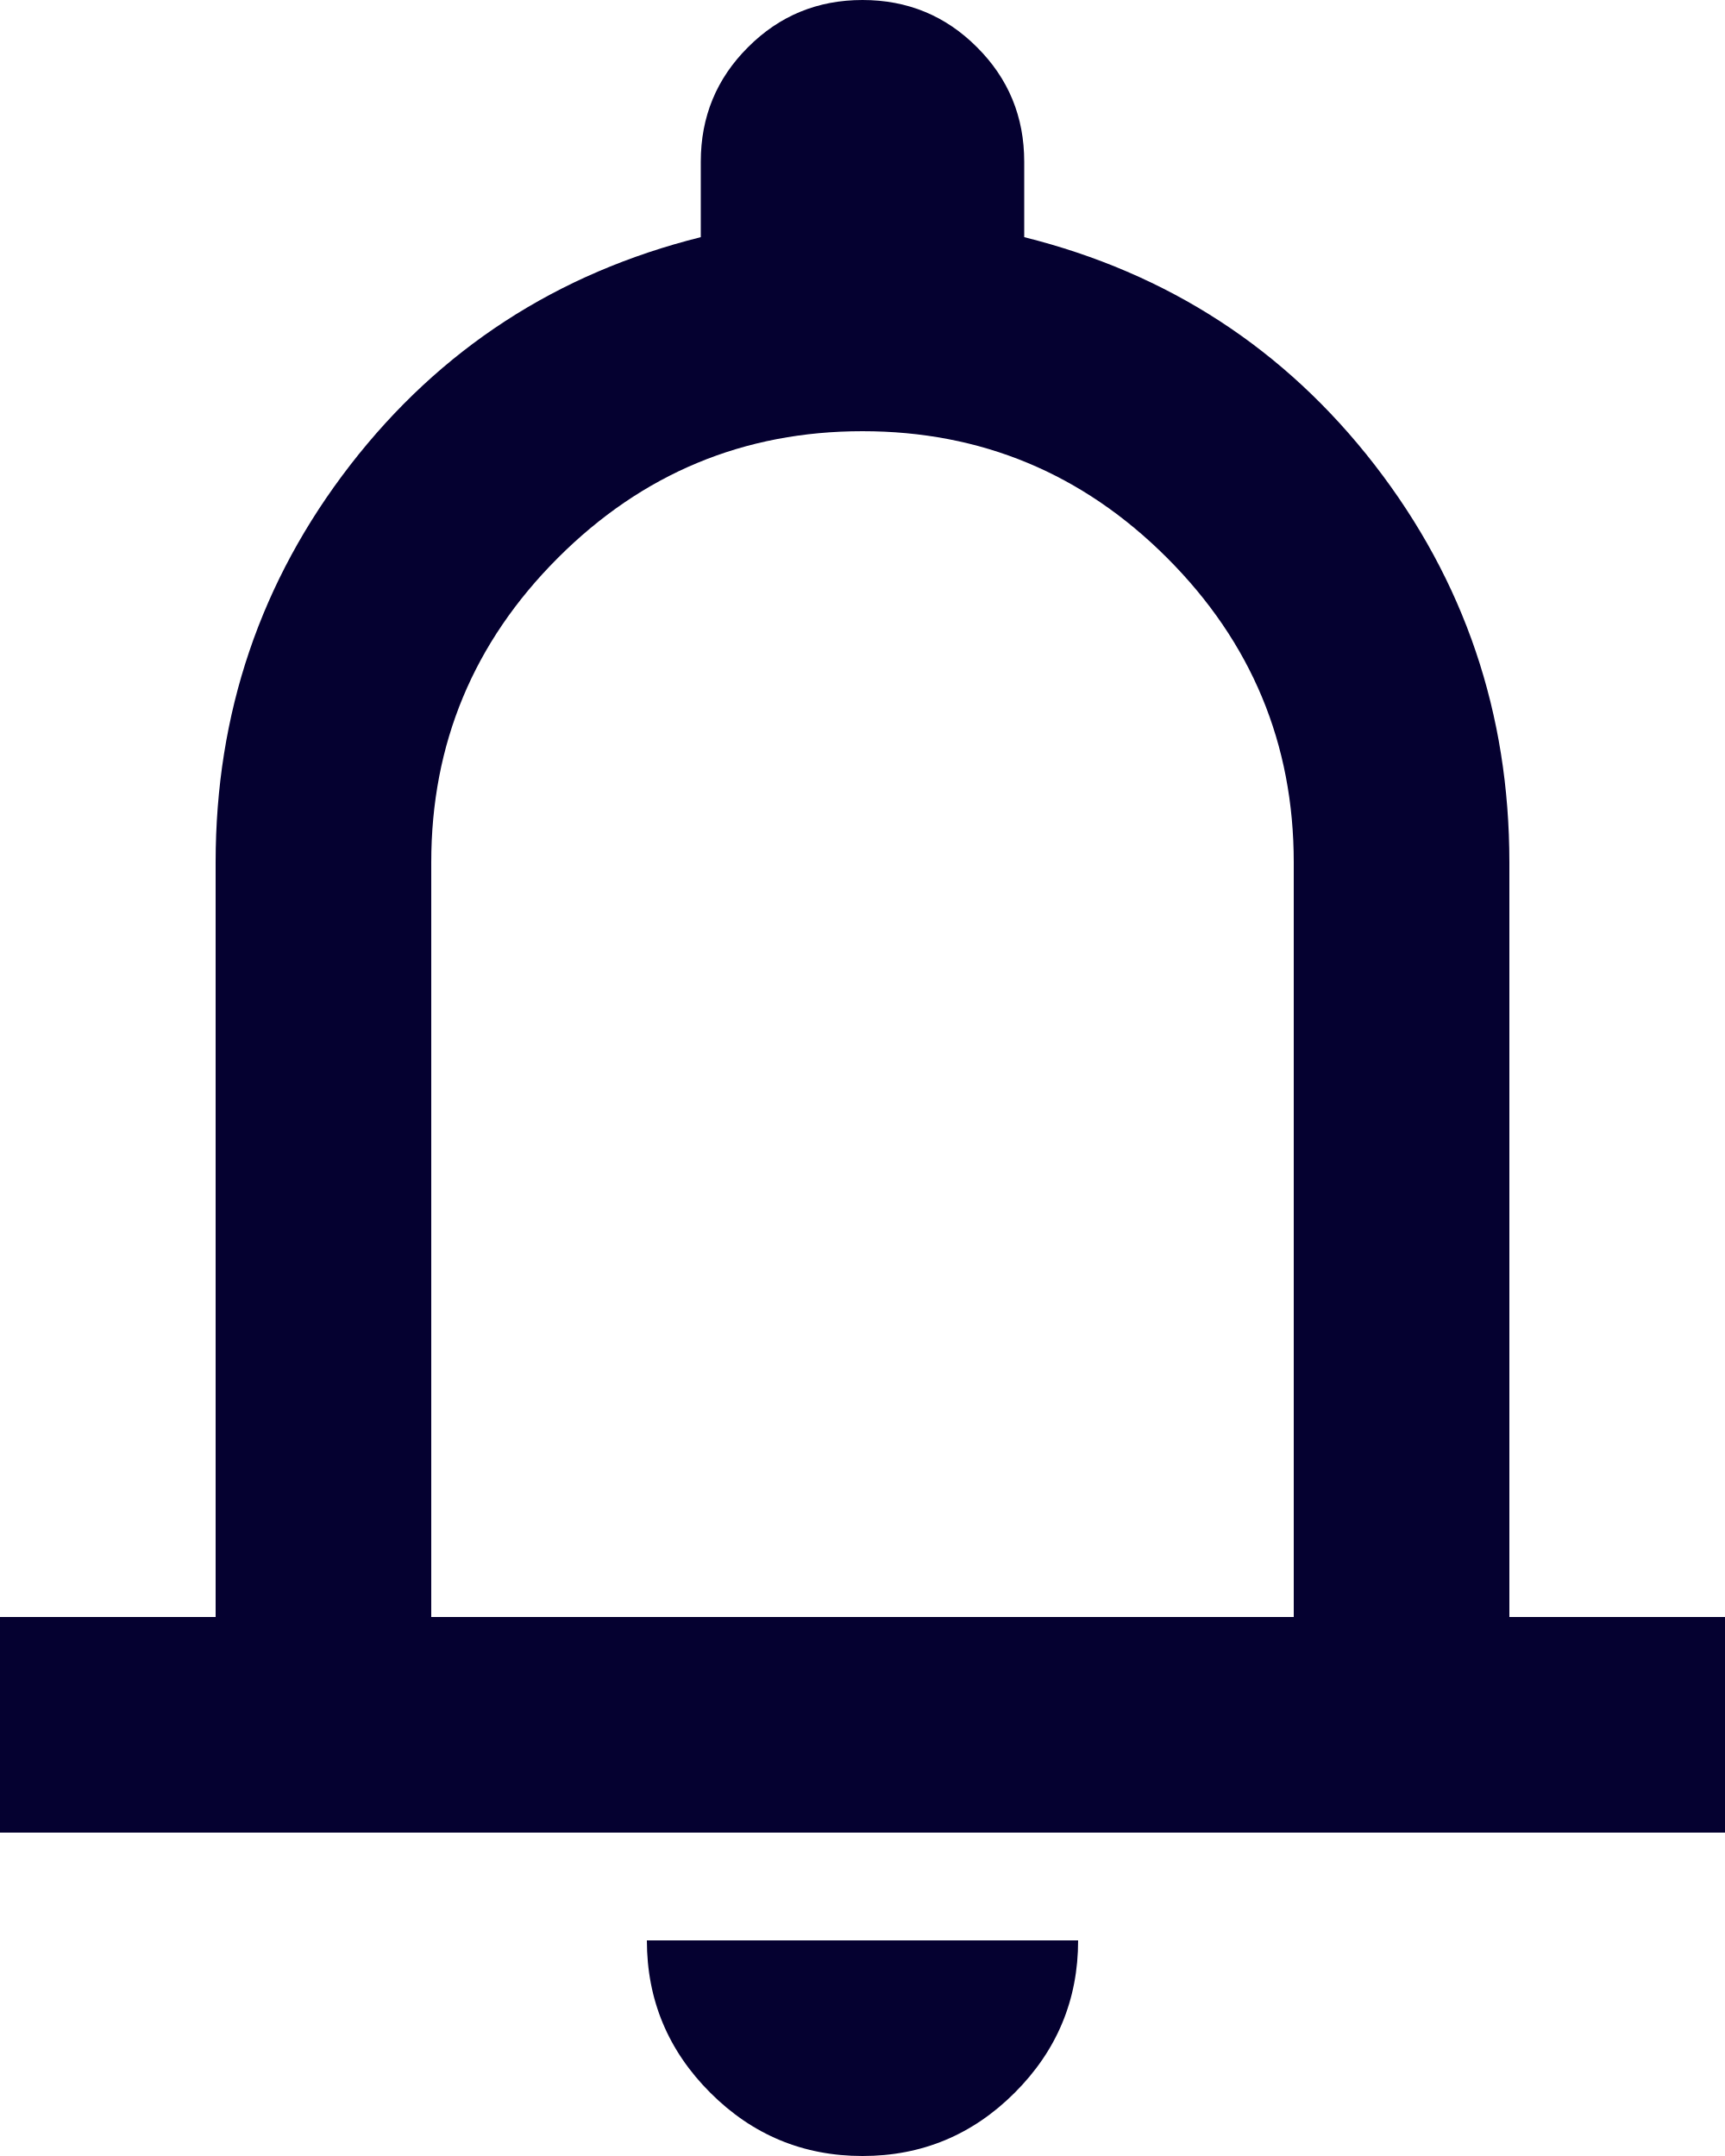
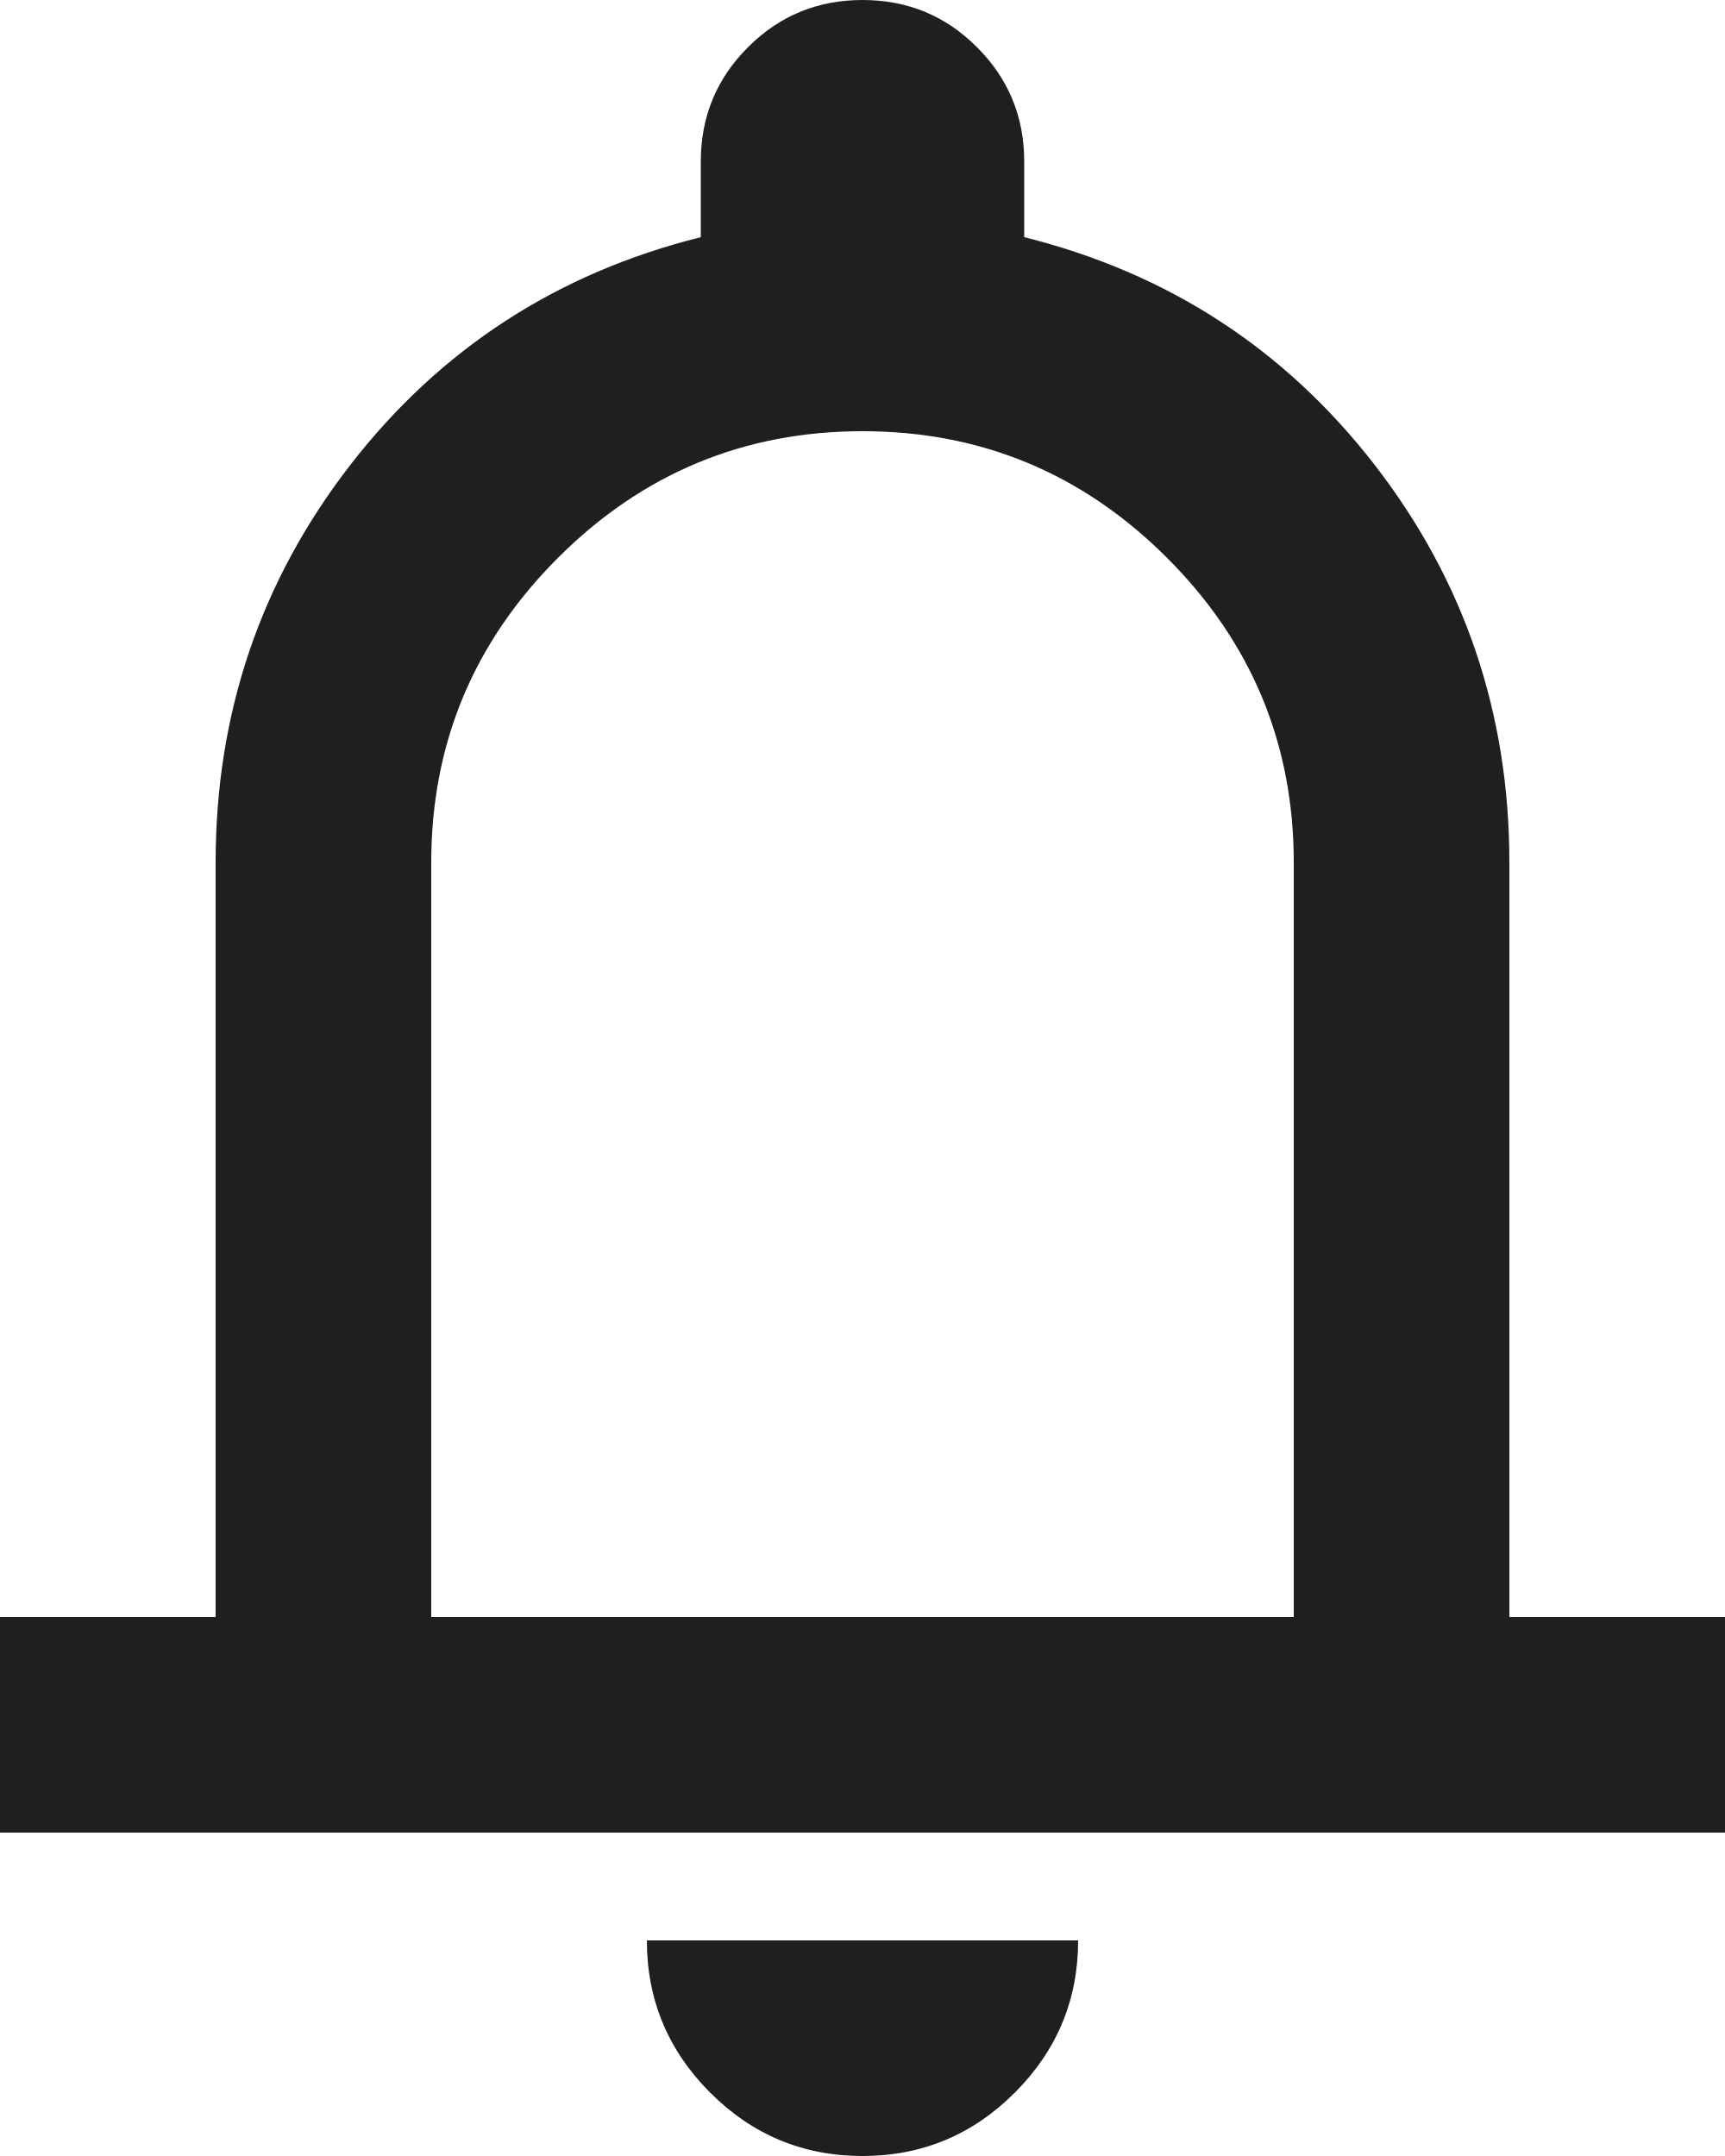
<svg xmlns="http://www.w3.org/2000/svg" width="16" height="20" viewBox="0 0 16 20" fill="none">
-   <path d="M0 17V15H2V8C2 6.617 2.417 5.388 3.25 4.312C4.083 3.237 5.167 2.533 6.5 2.2V1.5C6.5 1.083 6.646 0.729 6.938 0.438C7.229 0.146 7.583 0 8 0C8.417 0 8.771 0.146 9.062 0.438C9.354 0.729 9.5 1.083 9.5 1.5V2.2C10.833 2.533 11.917 3.237 12.75 4.312C13.583 5.388 14 6.617 14 8V15H16V17H0ZM8 20C7.45 20 6.979 19.804 6.588 19.413C6.196 19.021 6 18.55 6 18H10C10 18.55 9.804 19.021 9.412 19.413C9.021 19.804 8.55 20 8 20ZM4 15H12V8C12 6.9 11.608 5.958 10.825 5.175C10.042 4.392 9.1 4 8 4C6.9 4 5.958 4.392 5.175 5.175C4.392 5.958 4 6.9 4 8V15Z" fill="#050130" />
+   <path d="M0 17V15H2V8C2 6.617 2.417 5.388 3.25 4.312C4.083 3.237 5.167 2.533 6.5 2.2V1.5C6.5 1.083 6.646 0.729 6.938 0.438C7.229 0.146 7.583 0 8 0C8.417 0 8.771 0.146 9.062 0.438C9.354 0.729 9.5 1.083 9.5 1.5V2.2C10.833 2.533 11.917 3.237 12.75 4.312C13.583 5.388 14 6.617 14 8V15H16V17H0ZM8 20C7.45 20 6.979 19.804 6.588 19.413C6.196 19.021 6 18.55 6 18H10C10 18.55 9.804 19.021 9.412 19.413C9.021 19.804 8.55 20 8 20ZM4 15H12V8C12 6.9 11.608 5.958 10.825 5.175C10.042 4.392 9.1 4 8 4C6.9 4 5.958 4.392 5.175 5.175C4.392 5.958 4 6.9 4 8V15Z" fill="#1F1F1F" />
</svg>
